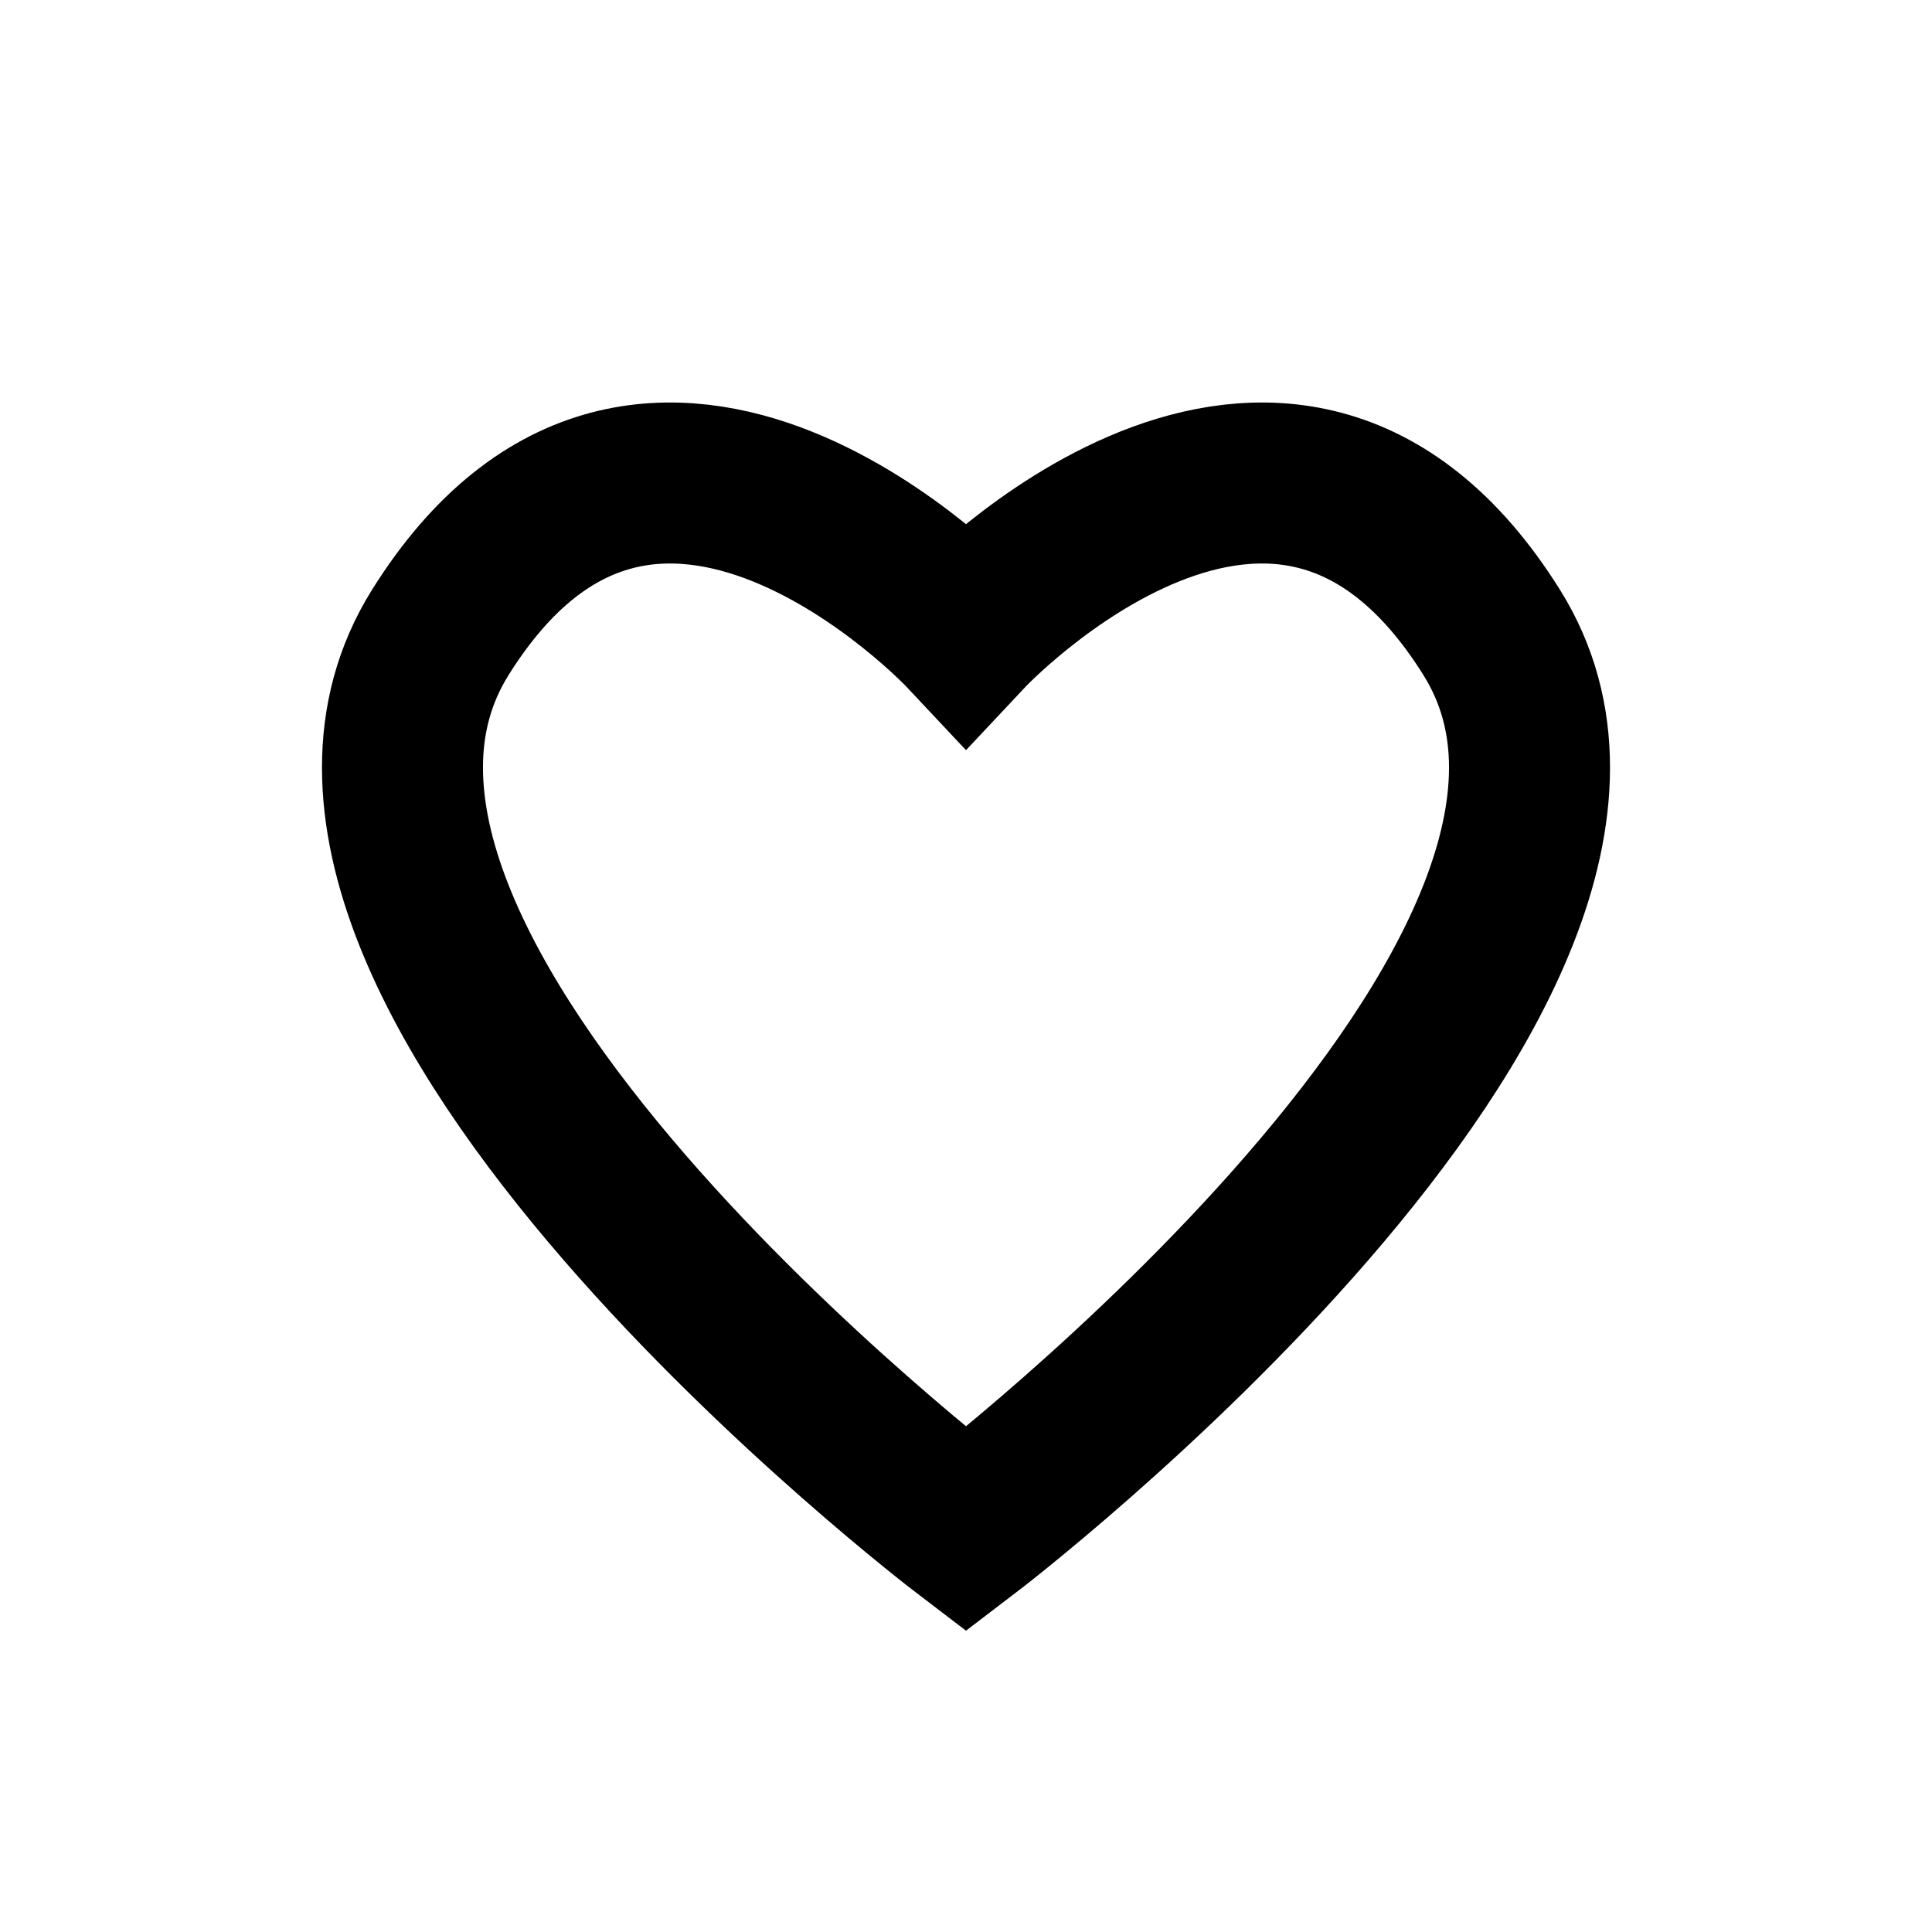
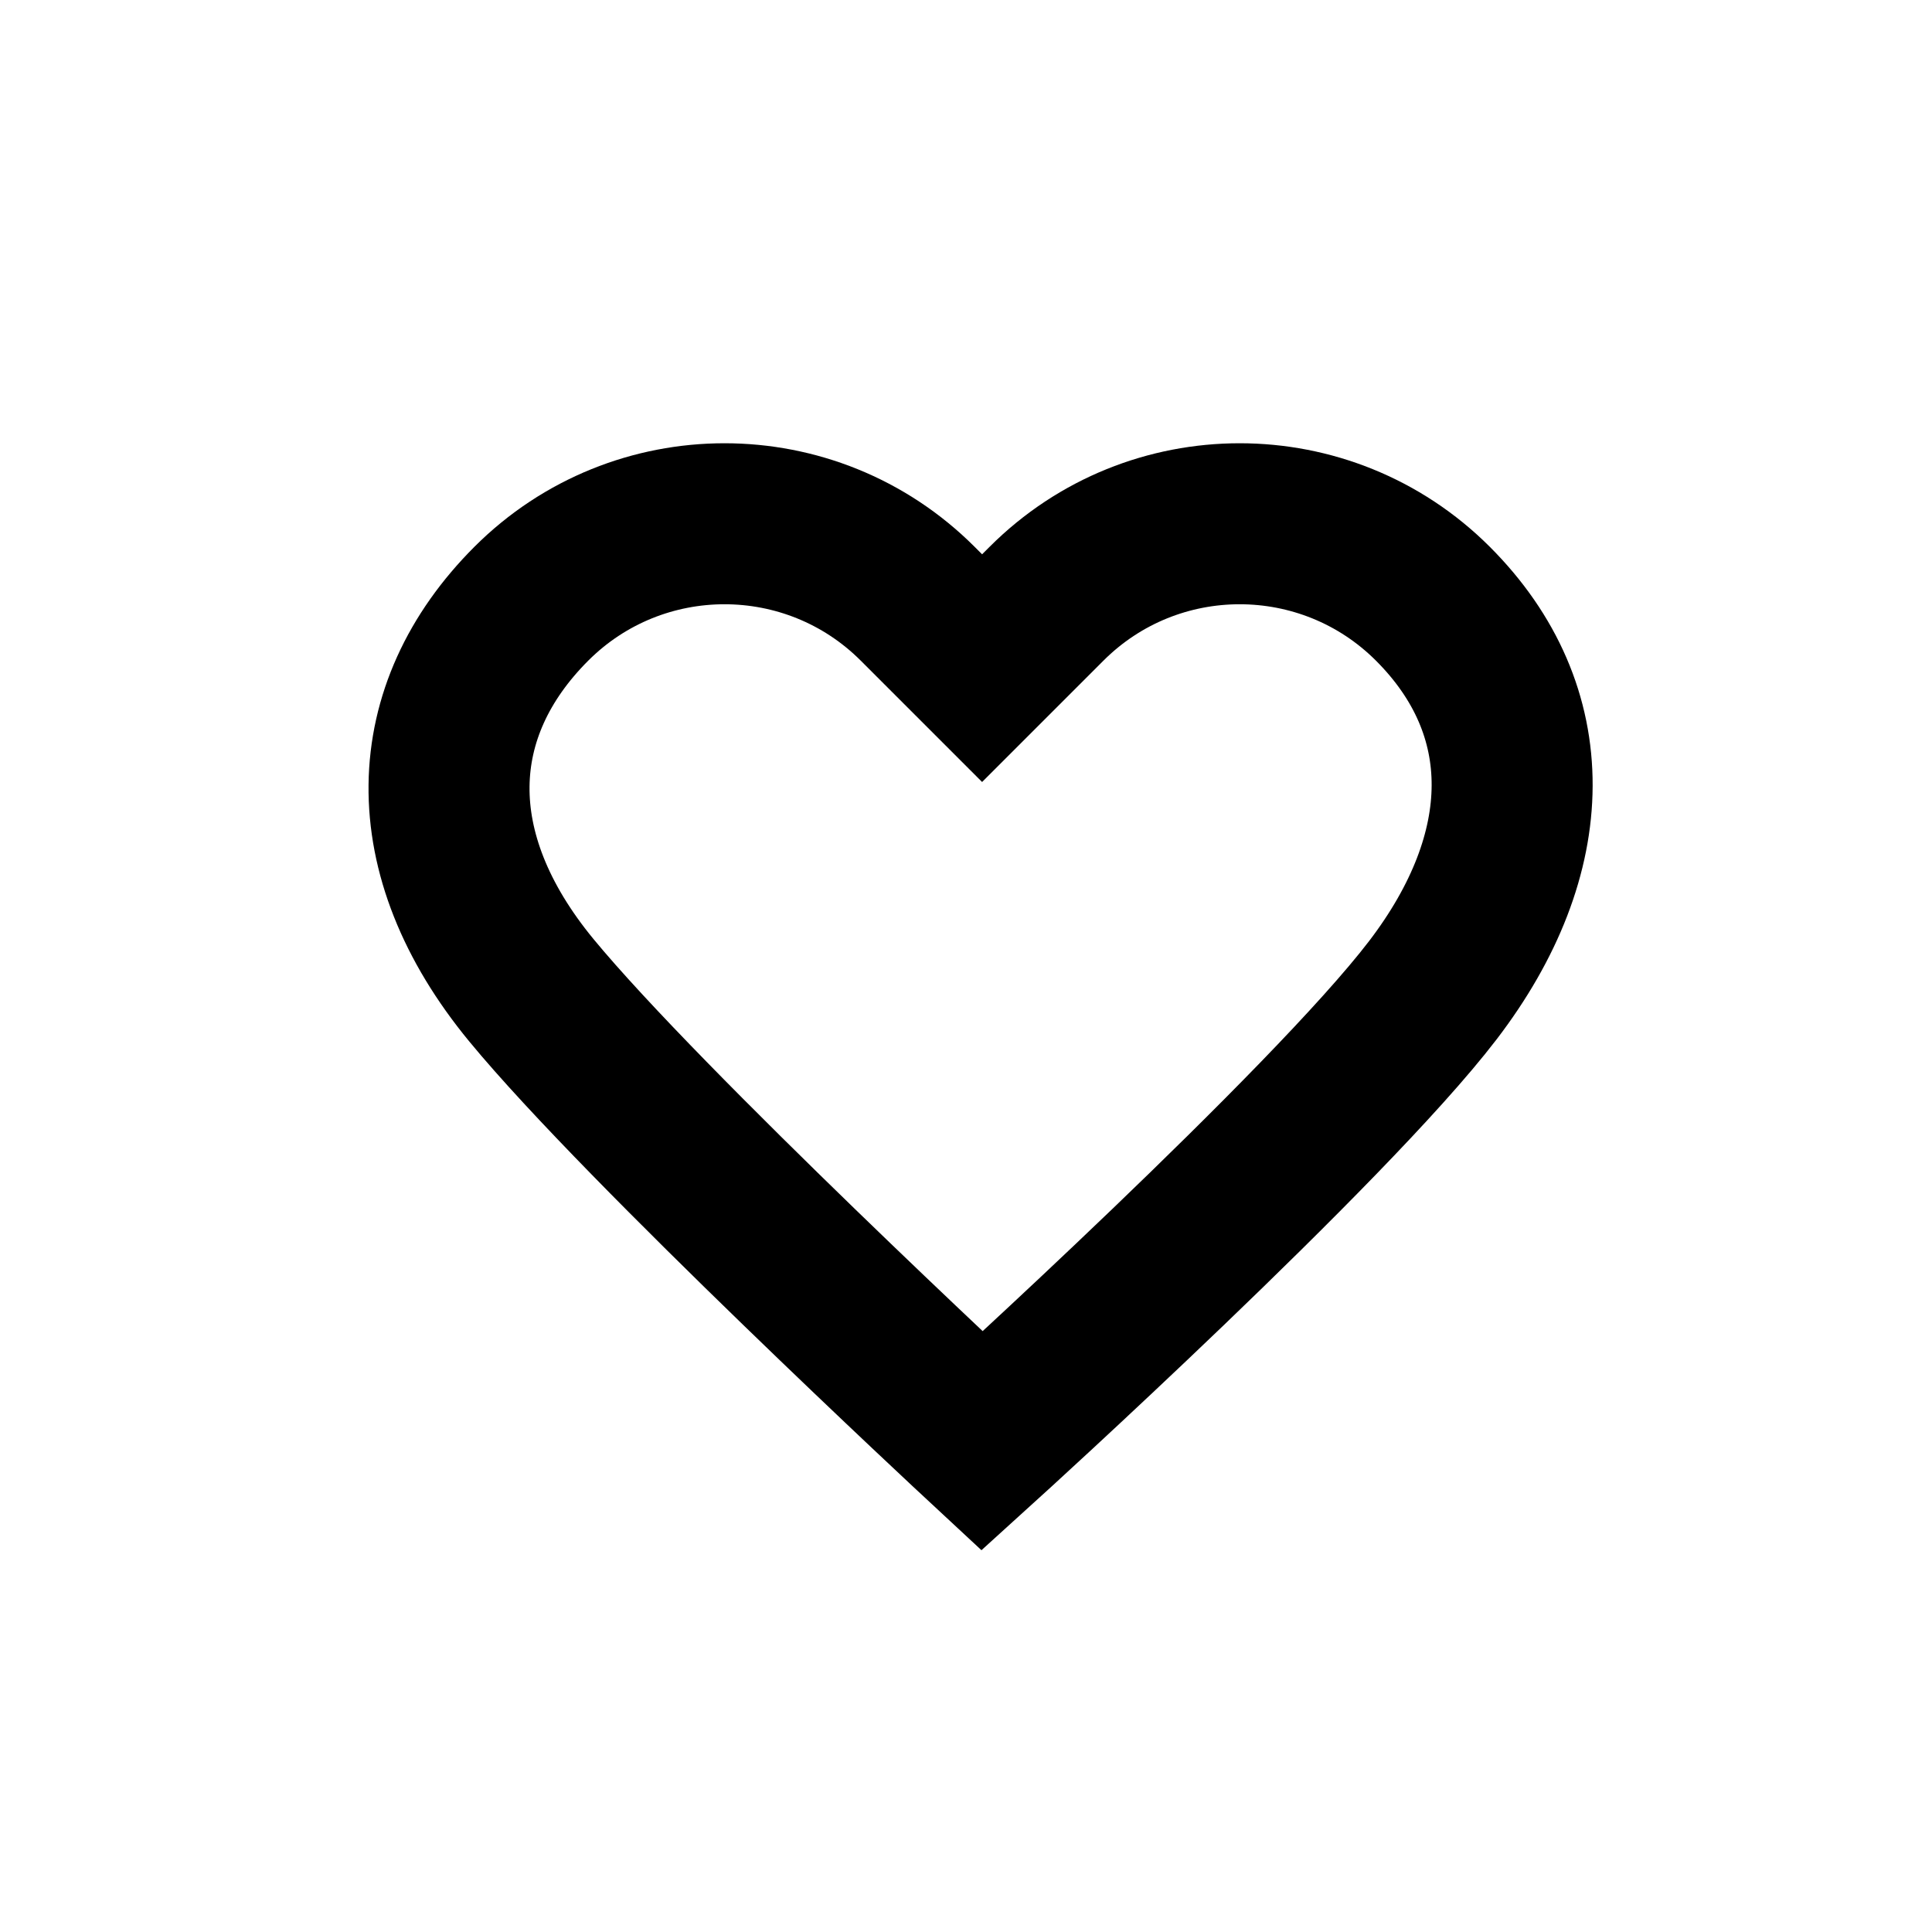
<svg xmlns="http://www.w3.org/2000/svg" width="24" height="24" viewBox="0 0 24 24" fill="none">
-   <path d="M5.469 7.857C8.082 3.679 12 7.857 12 7.857C12 7.857 15.918 3.679 18.531 7.857C21.143 12.036 12 19 12 19C12 19 2.857 12.036 5.469 7.857Z" stroke="black" stroke-width="2" stroke-miterlimit="2.924" />
+   <path d="M6.6 7.5C5.275 8.825 5.2 10.6 6.6 12.3C8 14 12.2 17.9 12.2 17.9C12.2 17.9 16.5 14 17.8 12.3C19.1 10.6 19.125 8.825 17.8 7.5C16.474 6.175 14.325 6.175 13 7.5L12.2 8.3L11.4 7.5C10.075 6.175 7.925 6.175 6.6 7.5Z" stroke="black" stroke-width="2" />
</svg>
